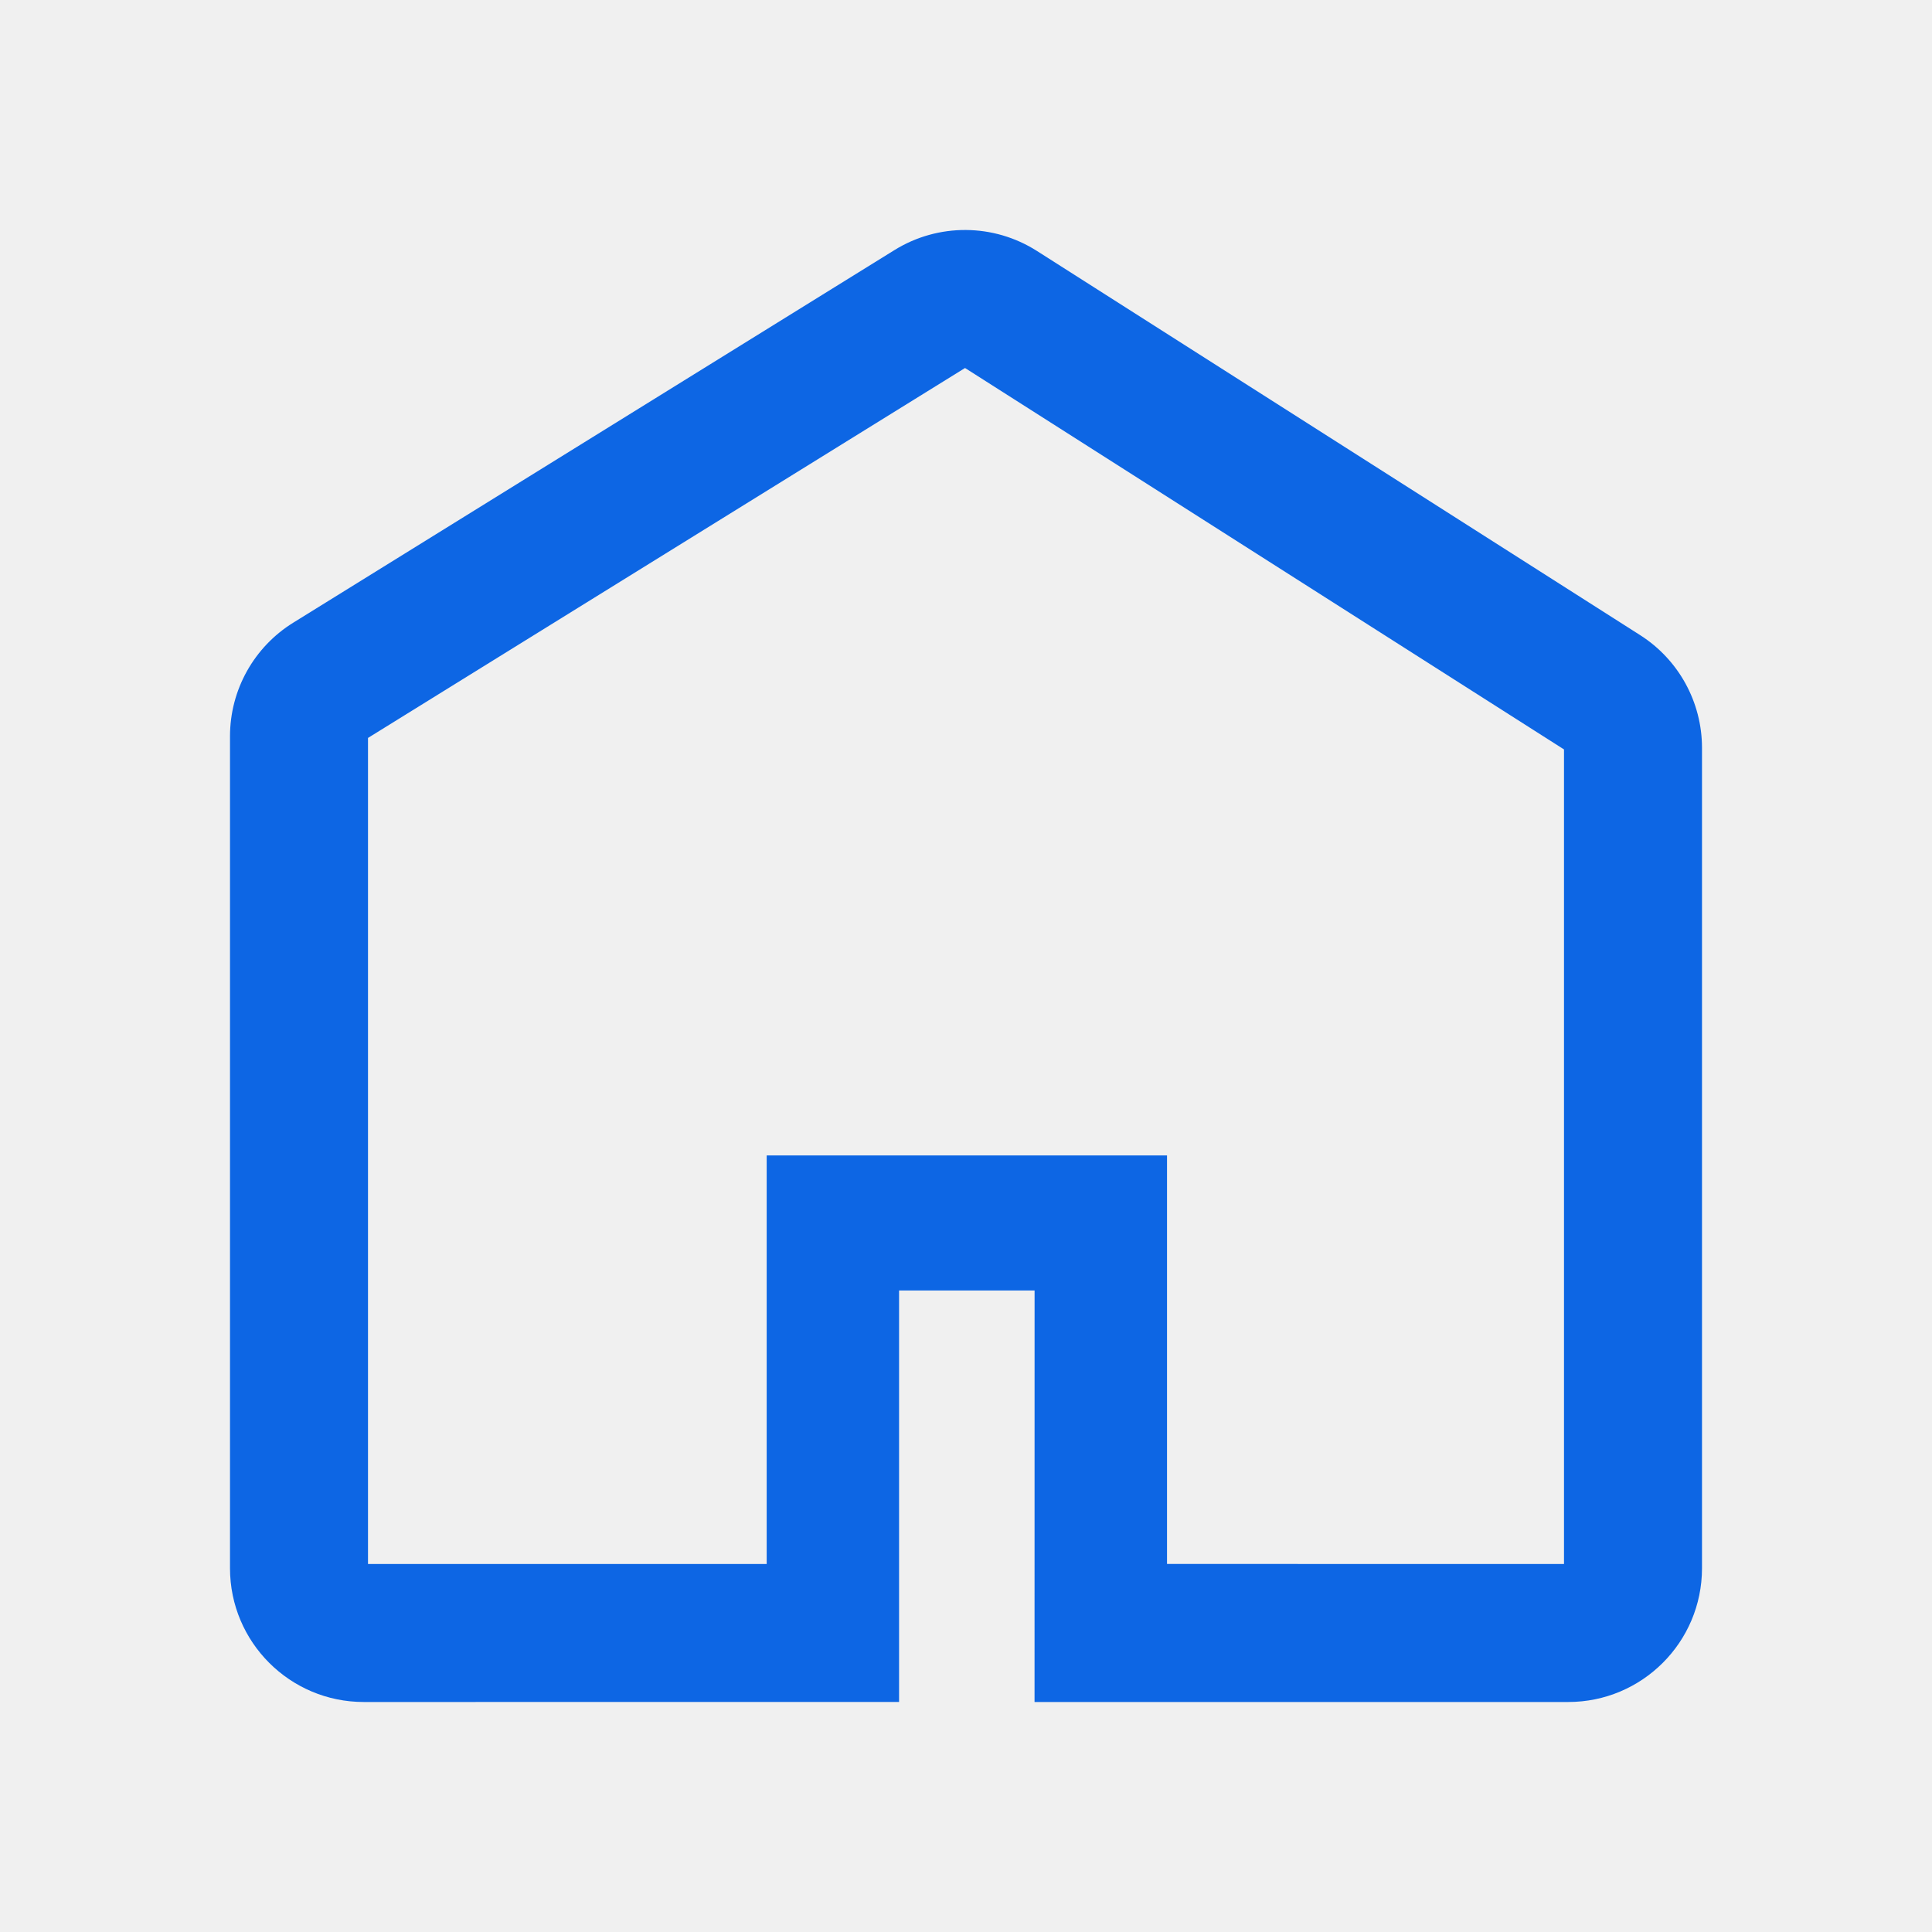
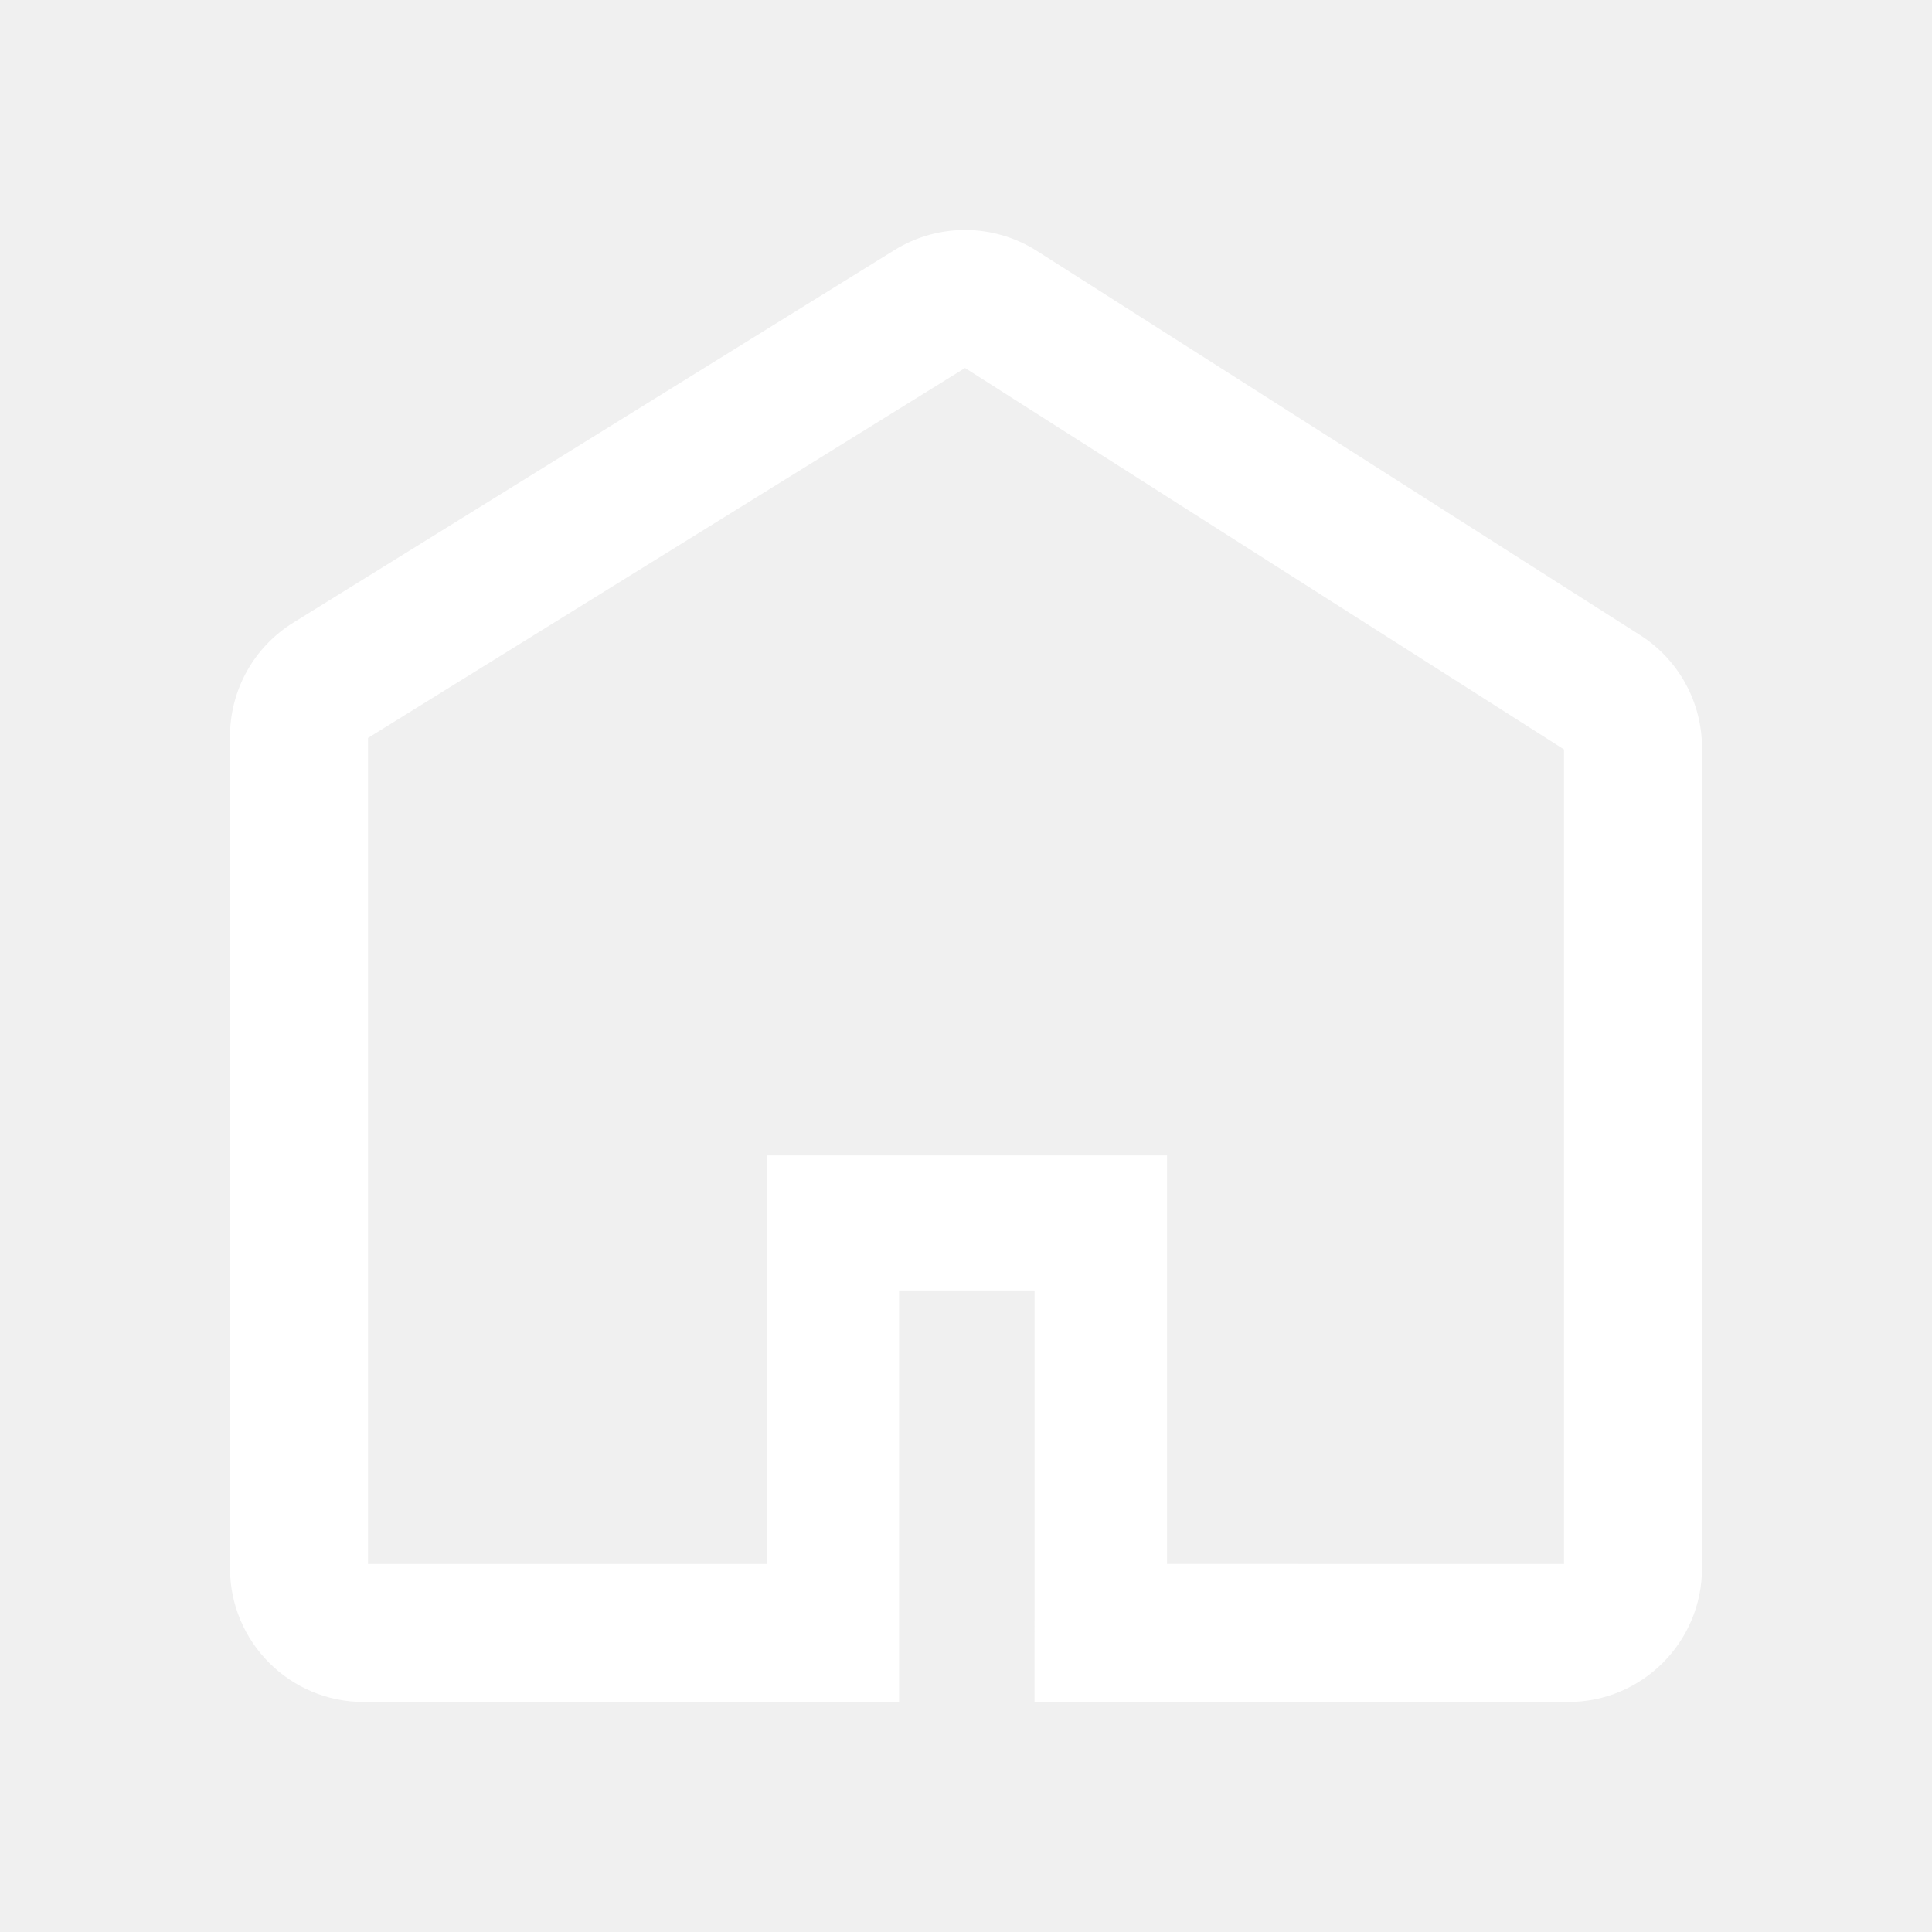
- <svg xmlns="http://www.w3.org/2000/svg" t="1720595648154" class="icon" viewBox="0 0 1024 1024" version="1.1" p-id="18576" width="200" height="200">
-   <path d="M549.62 133.022l319.683 203.605A70.851 70.851 0 0 1 902.095 396.361v434.883A70.9 70.9 0 0 1 831.147 902.095h-282.819l0.024-218.112h-71.826v218.088L192.853 902.095A70.9 70.9 0 0 1 121.905 831.244V390.242c0-24.527 12.678-47.299 33.548-60.221l318.659-197.486a70.973 70.973 0 0 1 75.508 0.488zM828.952 828.952V397.214L511.488 195.048 195.048 391.119V828.952h211.31v-216.552h212.187v216.527L828.952 828.952z" p-id="18577" fill="#0d66e4" />
+ <svg xmlns="http://www.w3.org/2000/svg" t="1722513614414" class="icon" viewBox="0 0 1024 1024" version="1.1" p-id="13062" width="200" height="200">
+   <path d="M549.62 133.022l319.683 203.605A70.851 70.851 0 0 1 902.095 396.361v434.883A70.9 70.9 0 0 1 831.147 902.095h-282.819l0.024-218.112h-71.826v218.088L192.853 902.095A70.9 70.9 0 0 1 121.905 831.244V390.242c0-24.527 12.678-47.299 33.548-60.221l318.659-197.486a70.973 70.973 0 0 1 75.508 0.488zM828.952 828.952V397.214L511.488 195.048 195.048 391.119V828.952h211.31v-216.552h212.187v216.527L828.952 828.952z" p-id="13063" fill="#ffffff" />
</svg>
